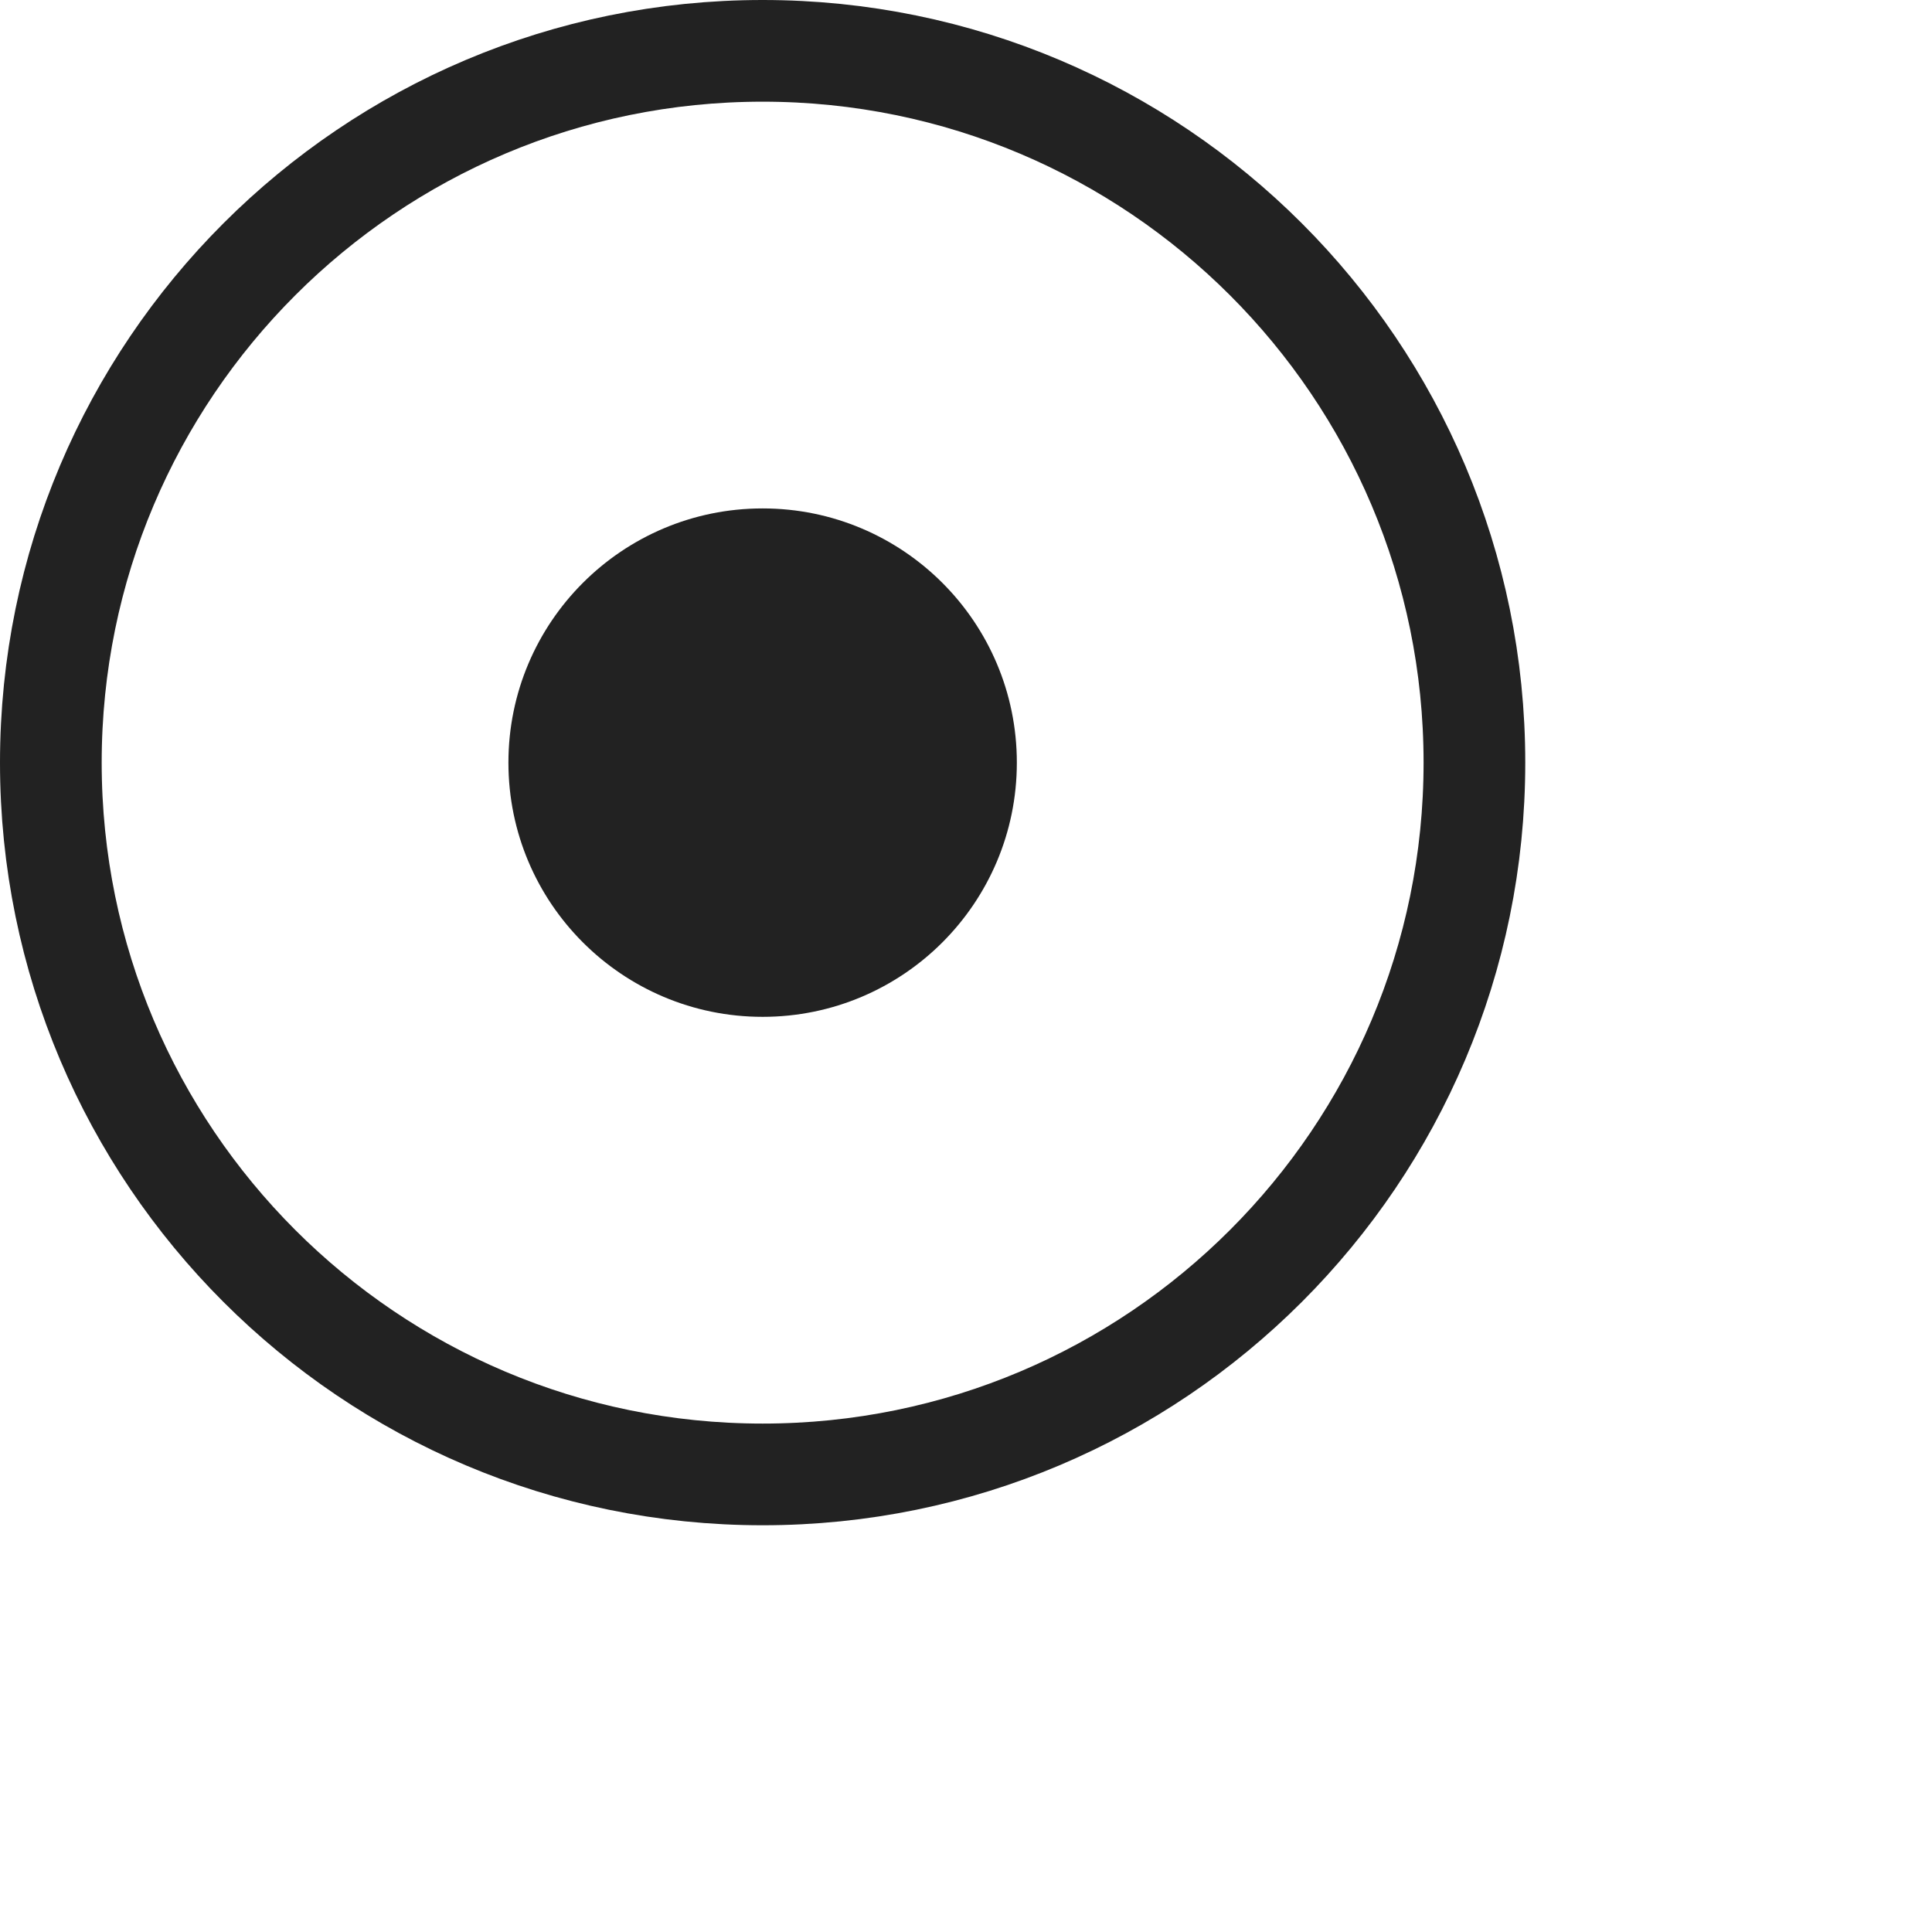
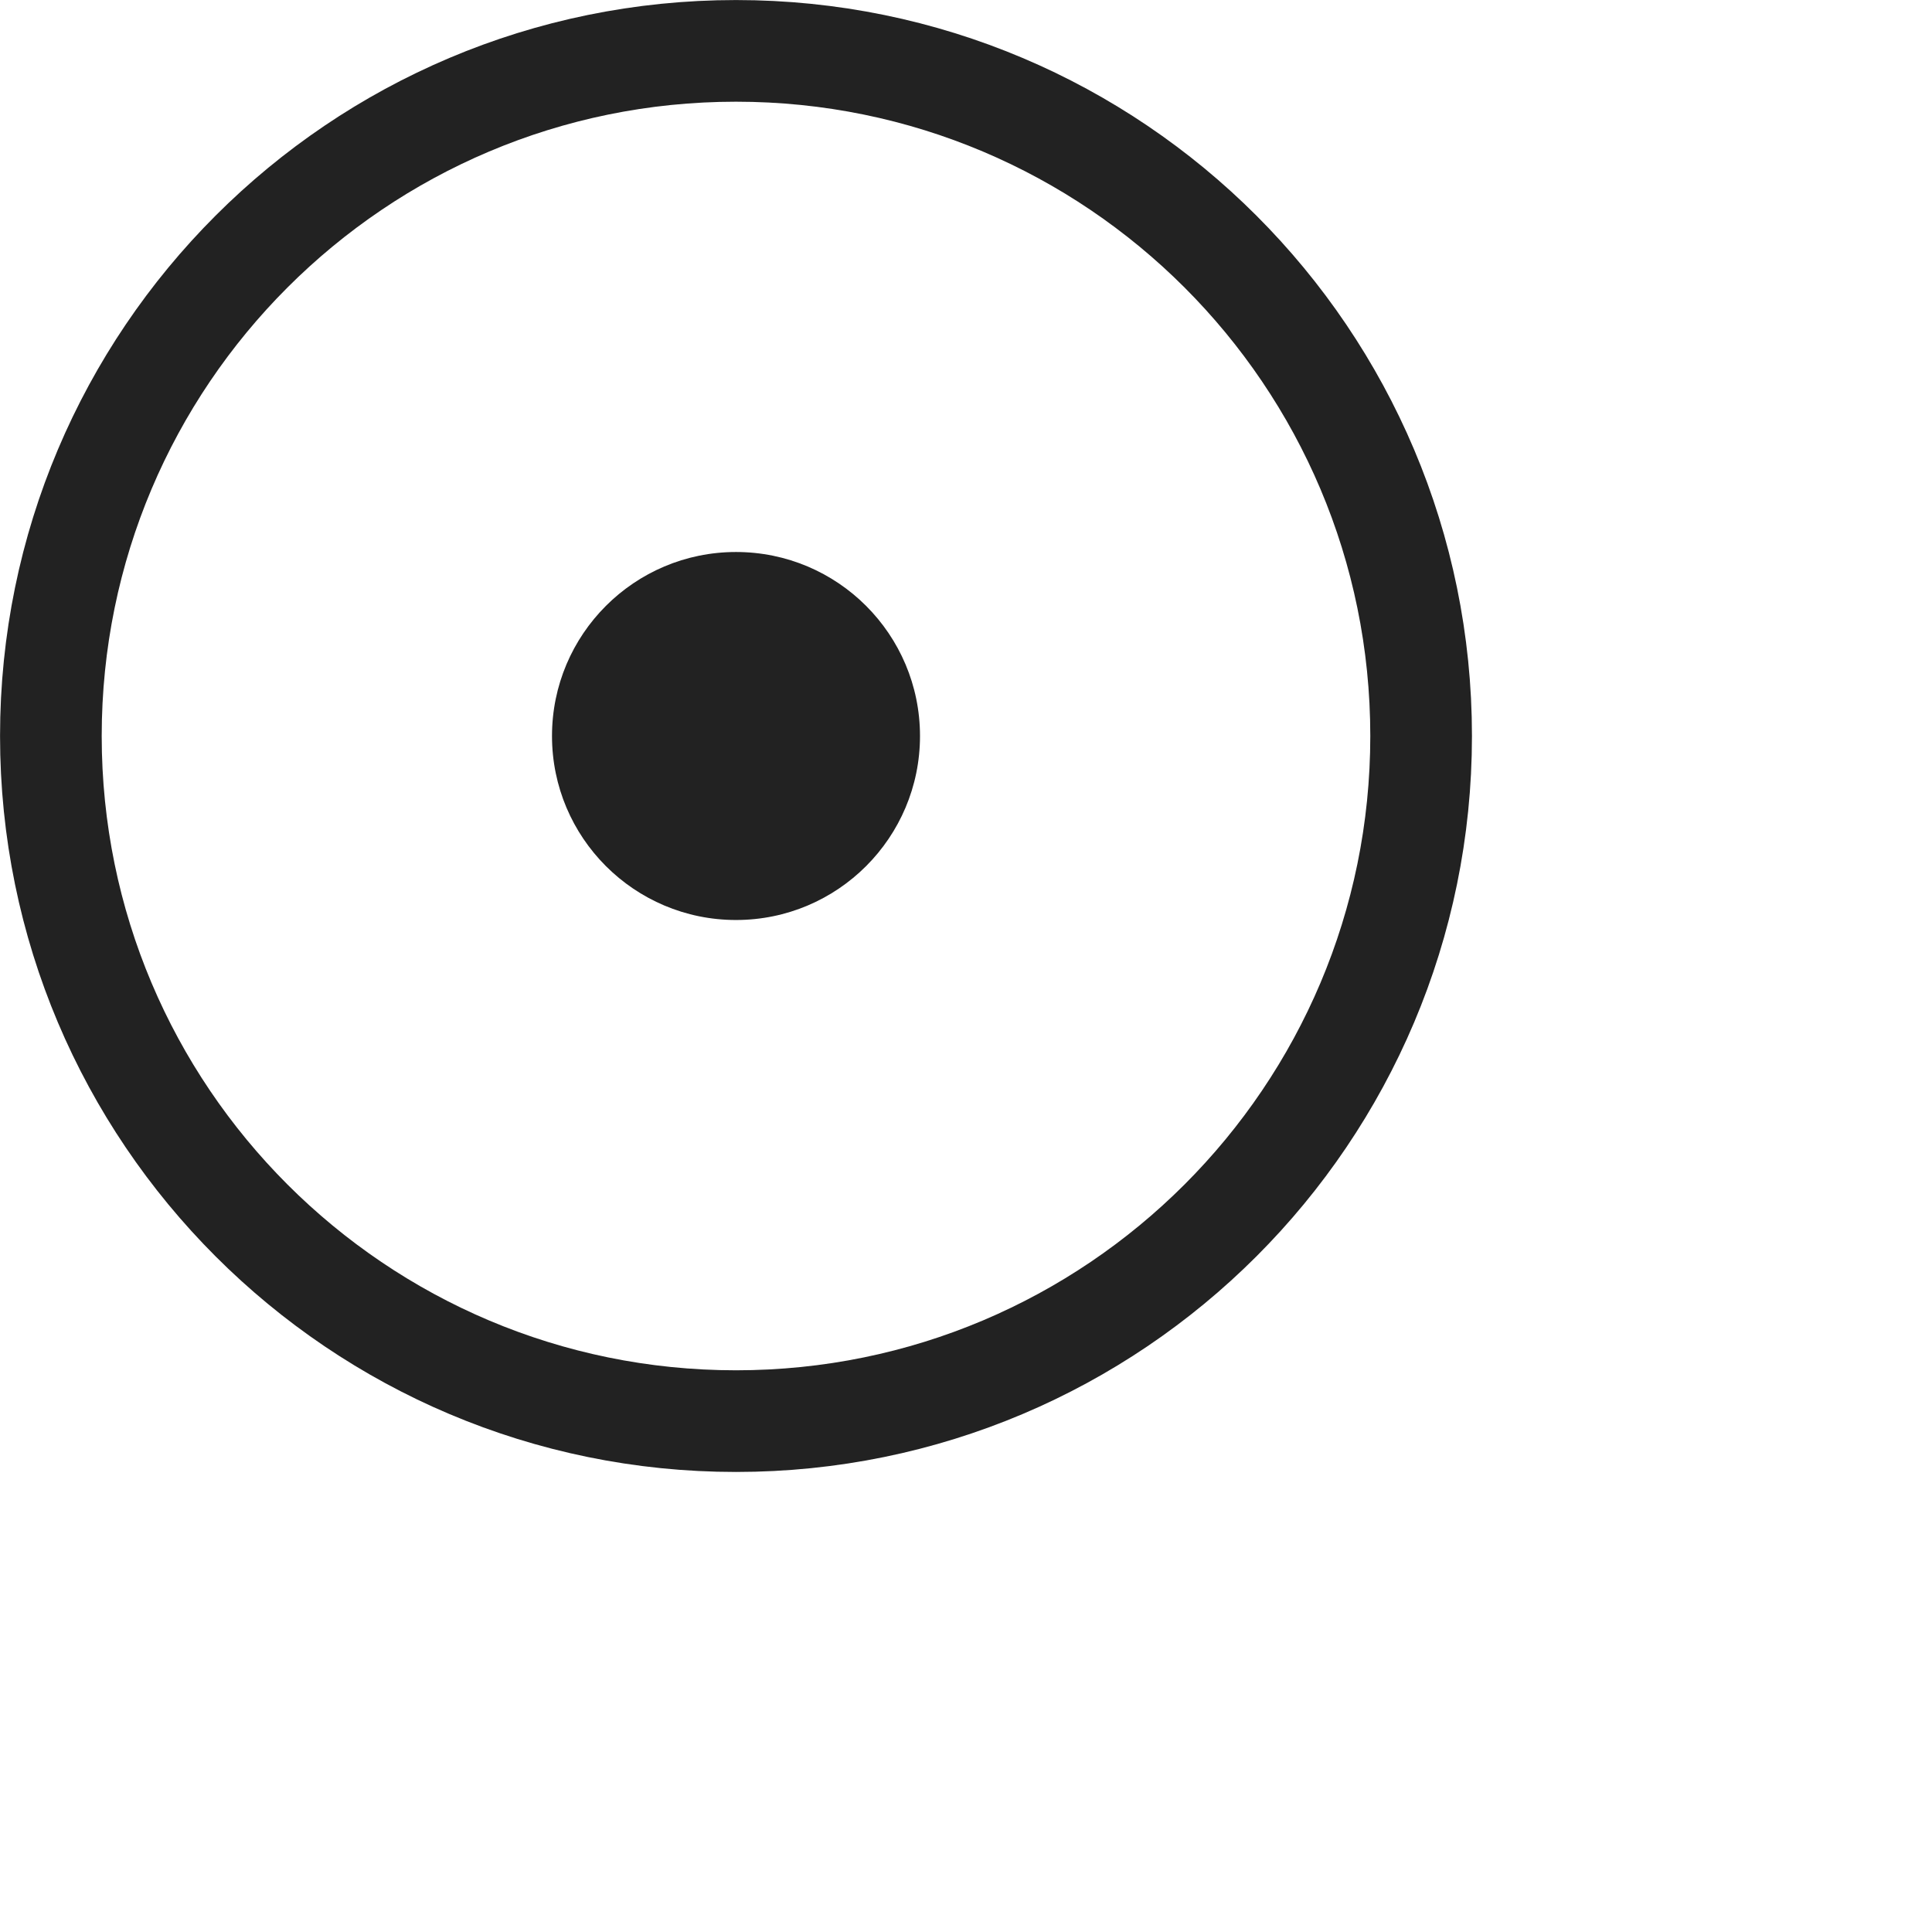
- <svg xmlns="http://www.w3.org/2000/svg" width="19" height="19" viewBox="0 0 19 19" fill="none">
-   <circle cx="7.5" cy="7.5" r="7" stroke="#222222" />
-   <circle cx="7.5" cy="7.5" r="2.5" fill="#222222" />
+ <svg xmlns="http://www.w3.org/2000/svg" width="21" height="21" viewBox="0 0 21 21" fill="none">
+   <circle cx="8" cy="8" r="7.447" stroke="#222222" stroke-width="1.105" />
+   <circle cx="8" cy="8" r="2" fill="#222222" />
</svg>
